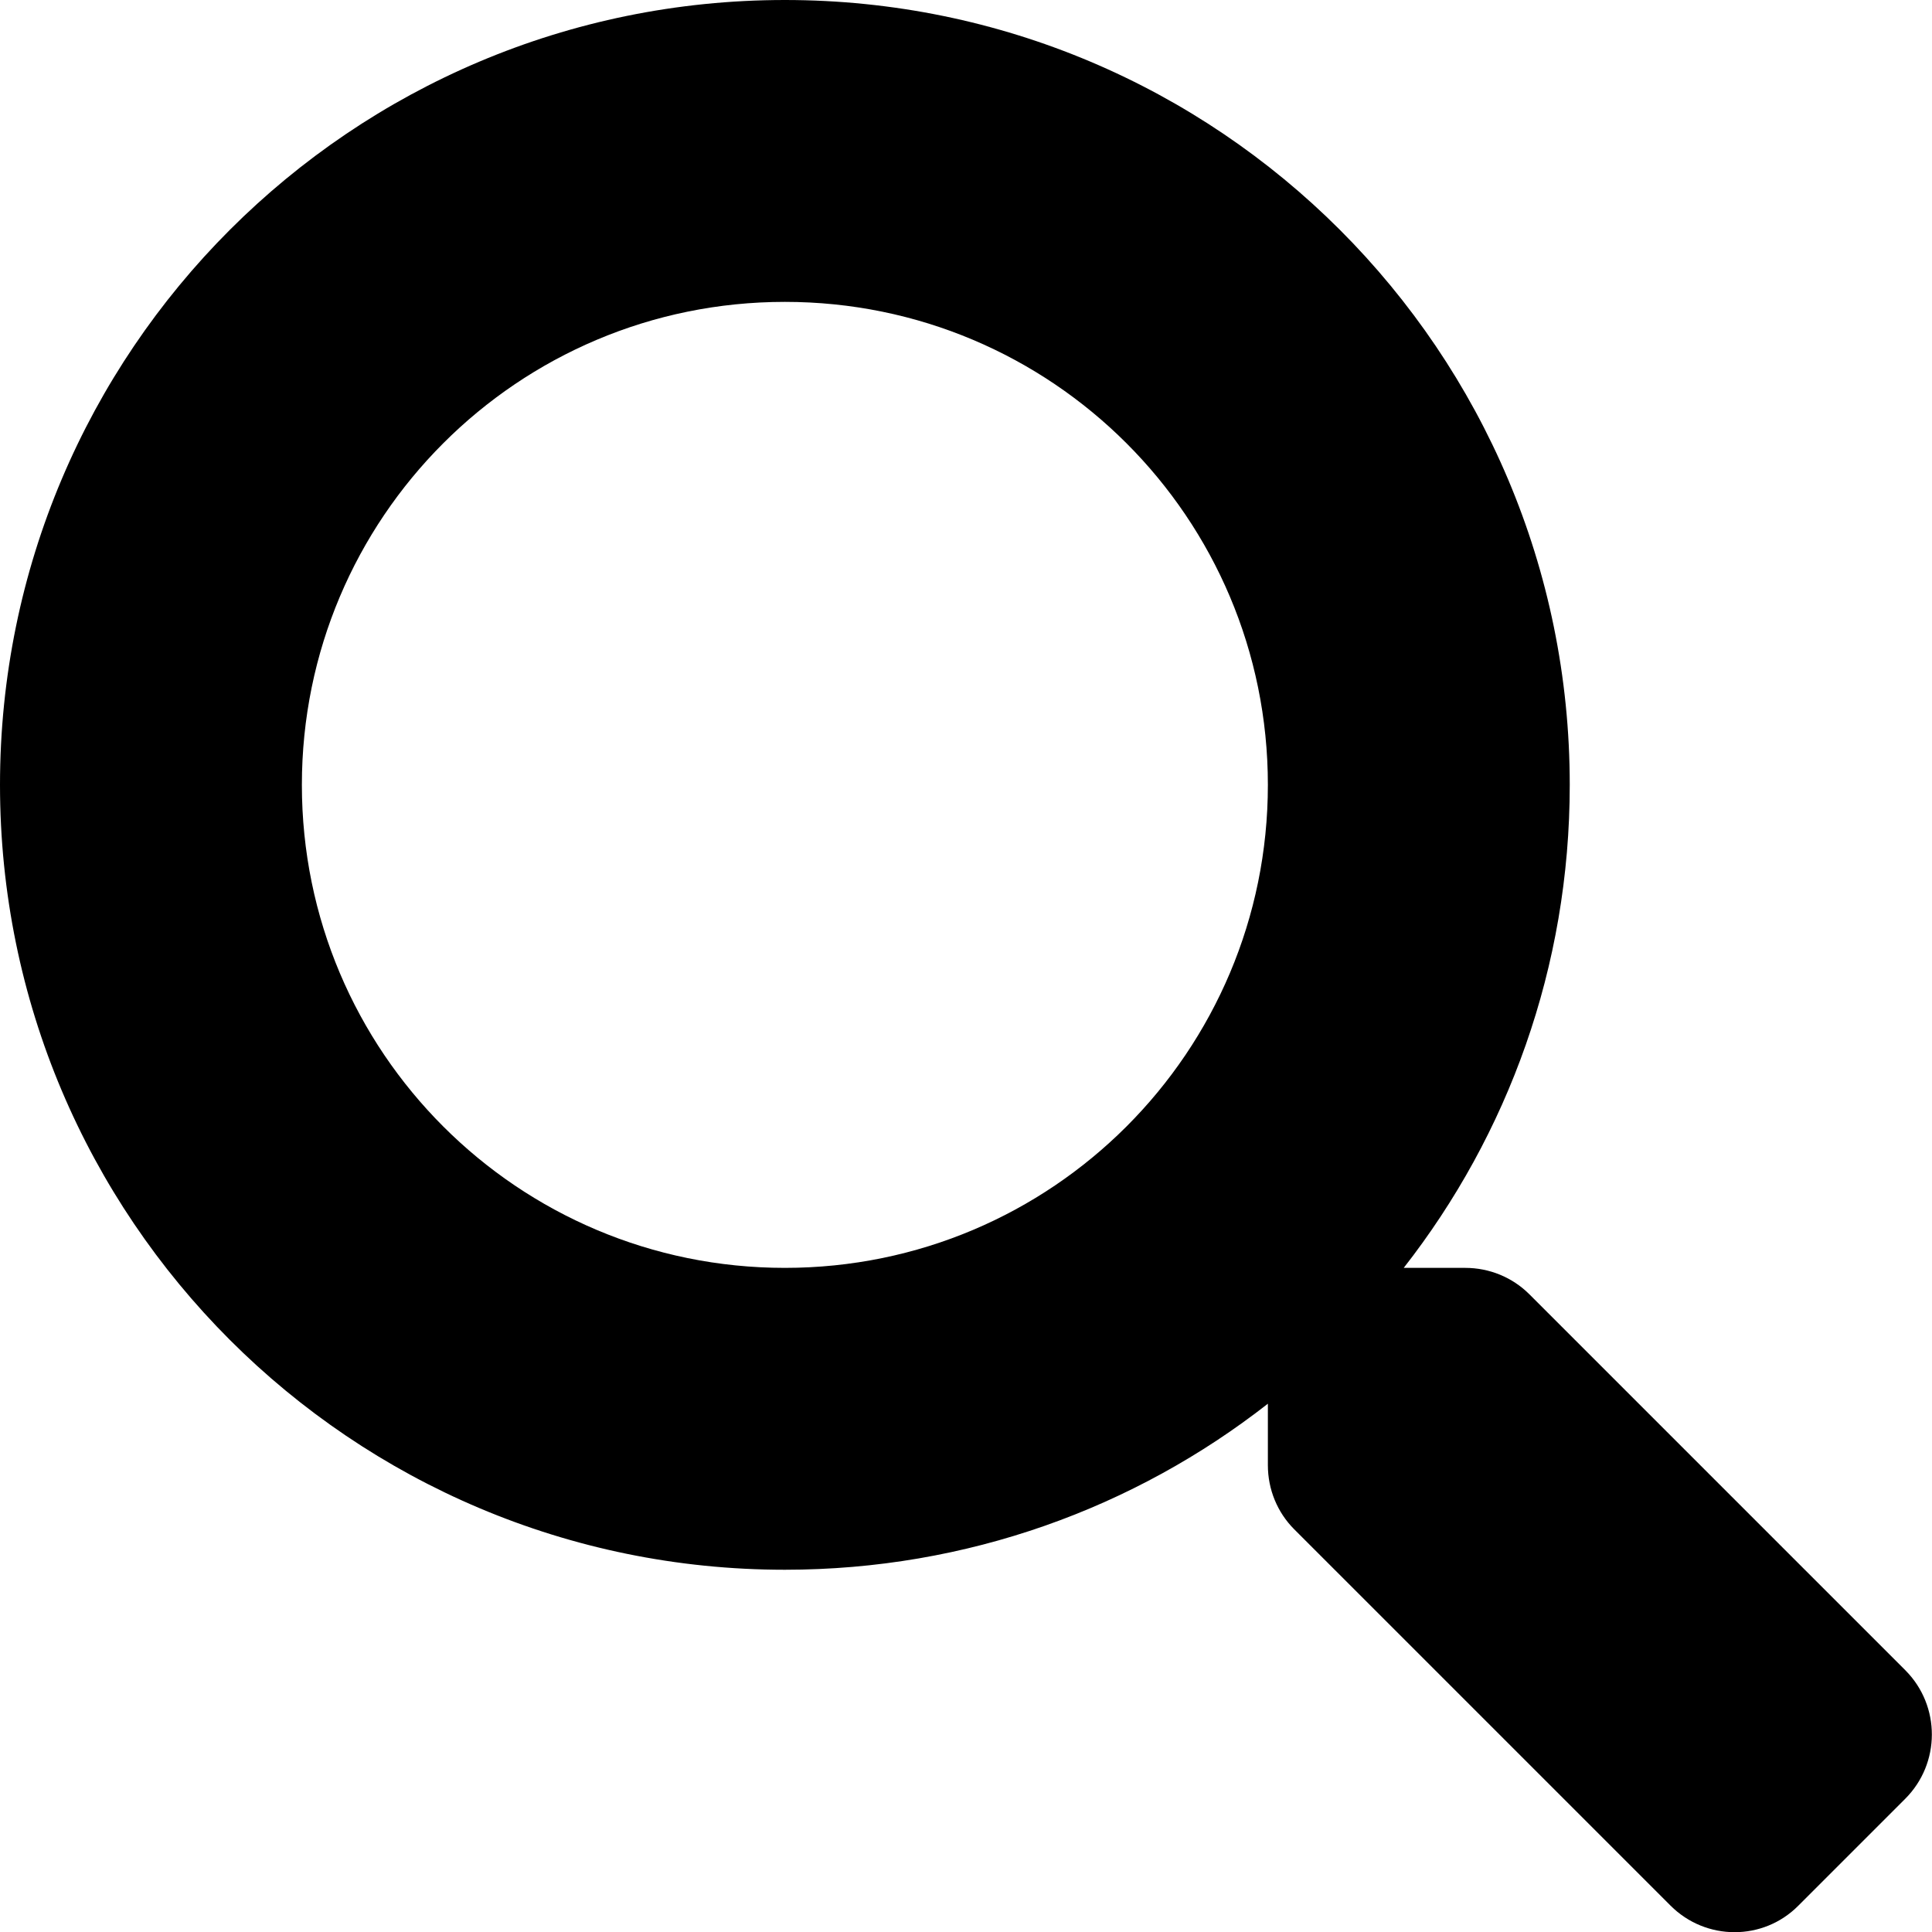
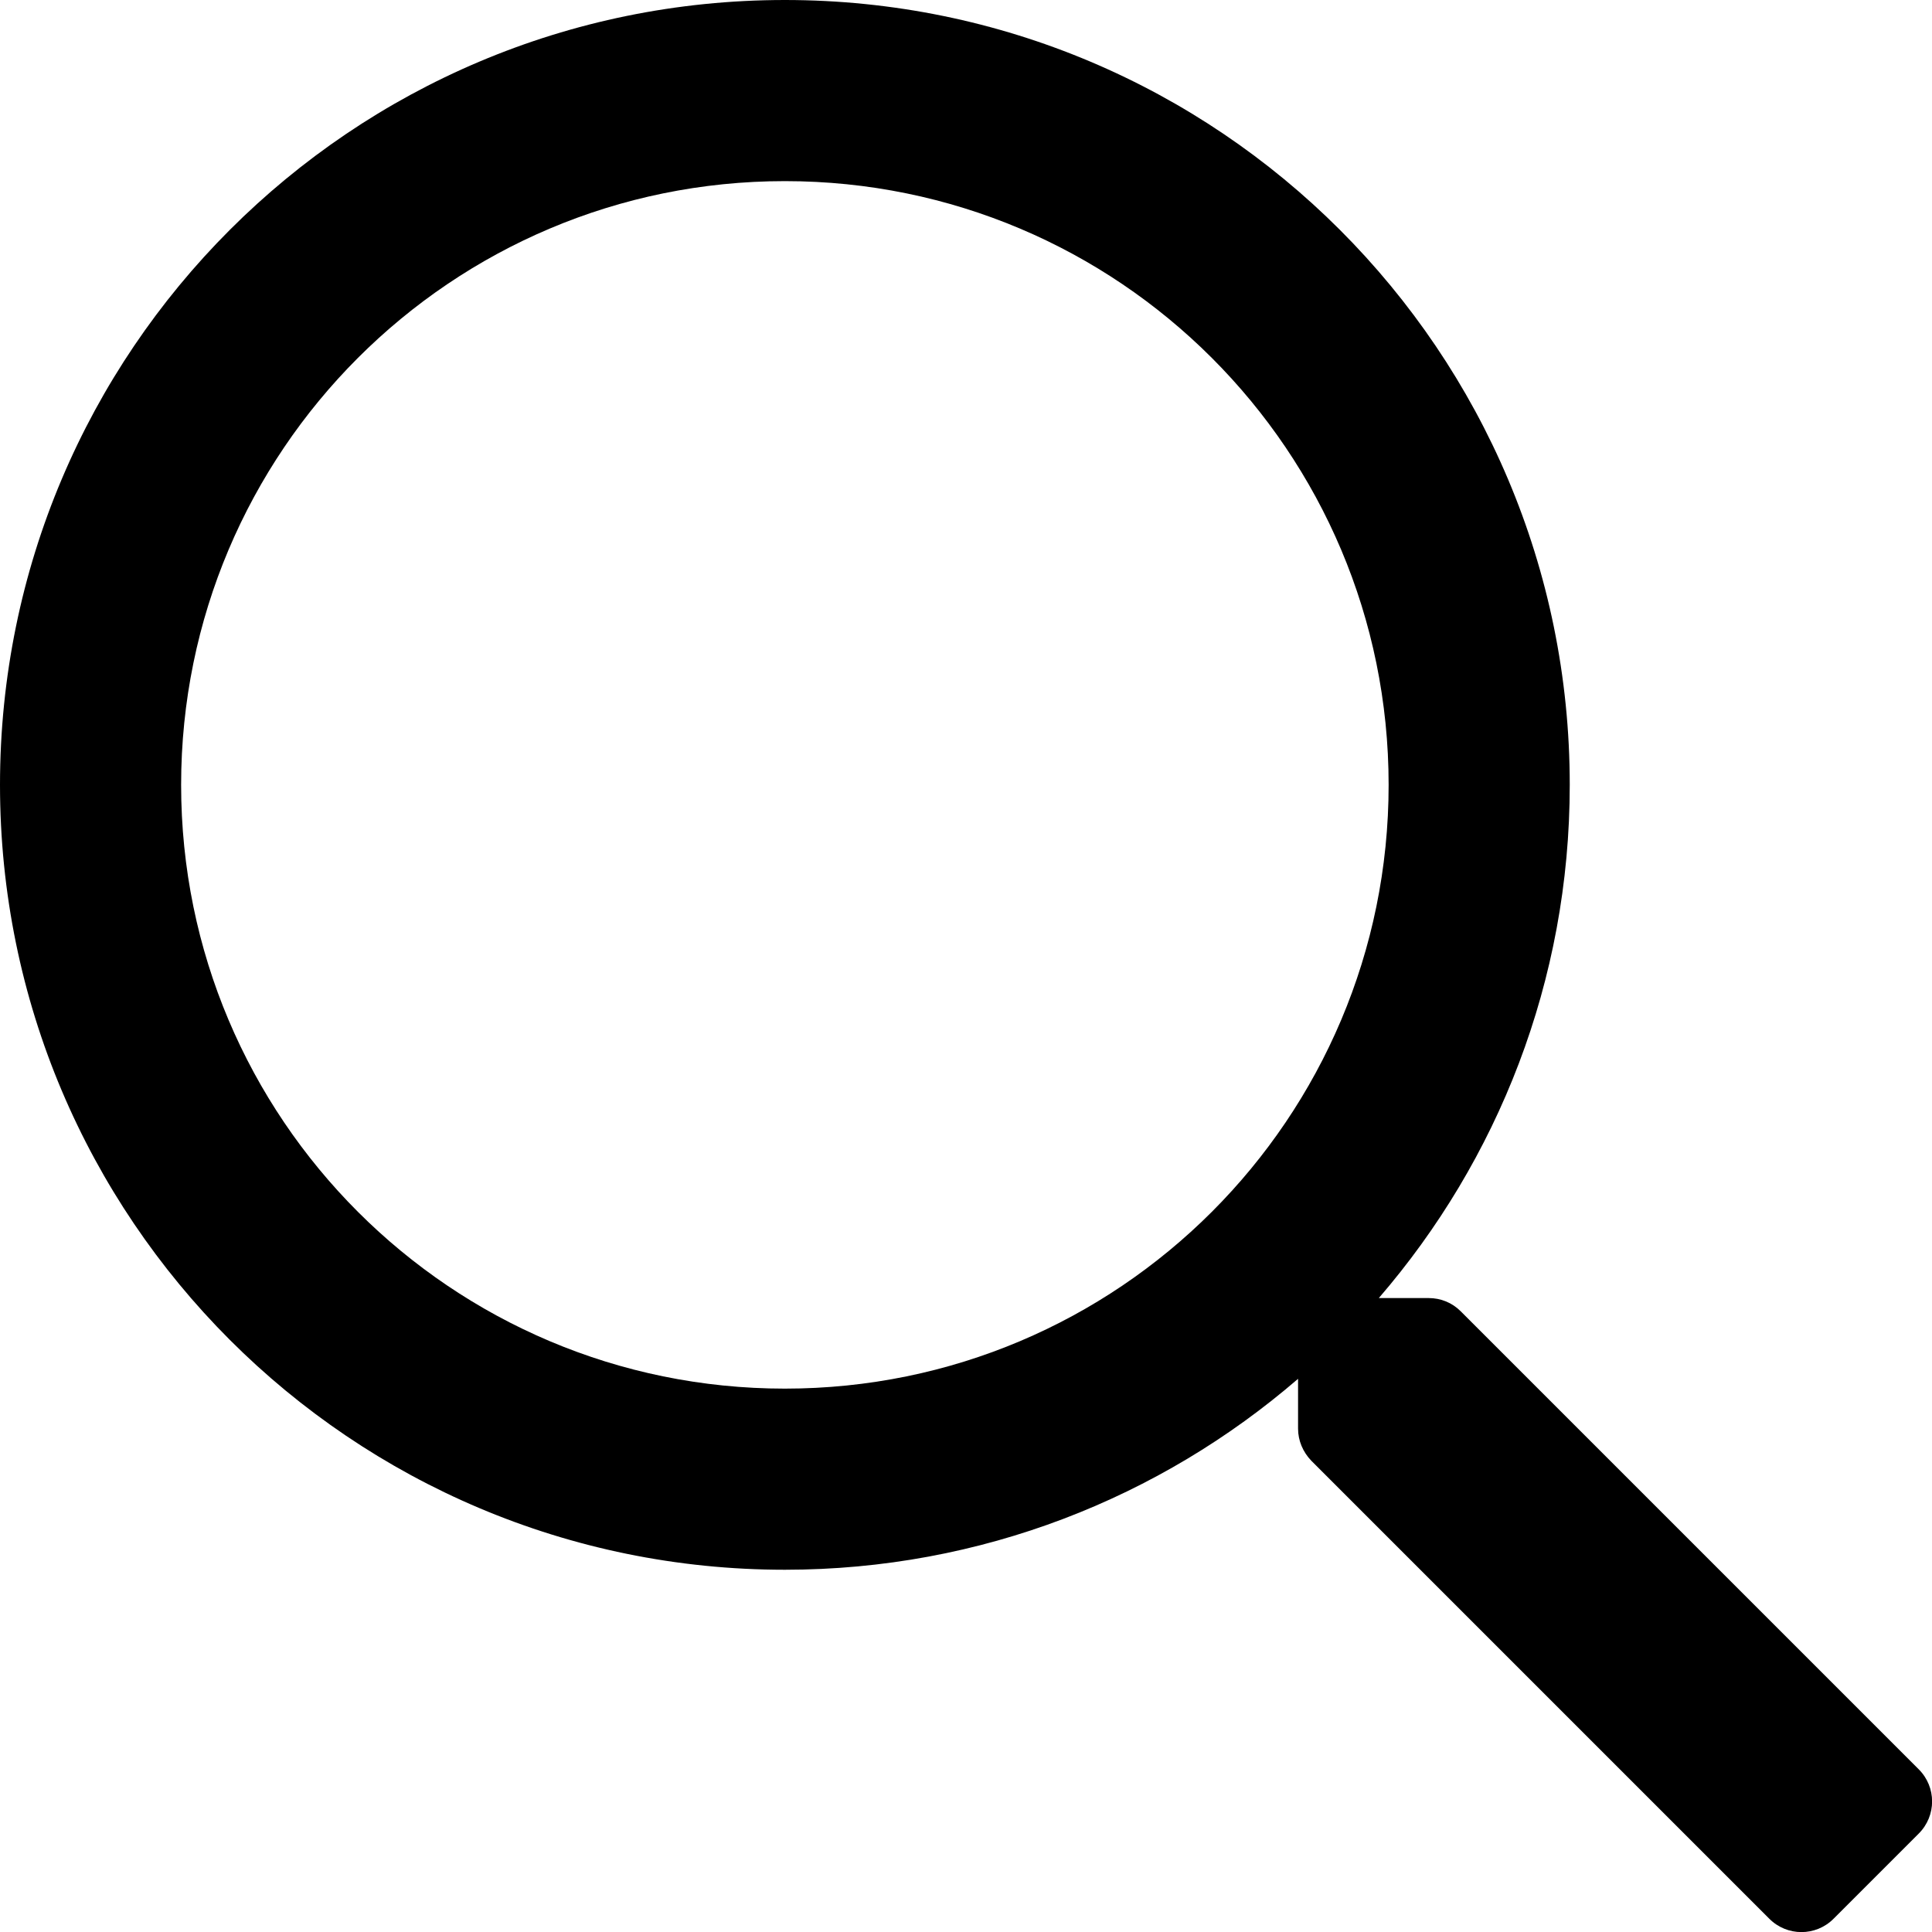
<svg xmlns="http://www.w3.org/2000/svg" viewBox="0 0 512 512">
-   <path d="M505 442.7L405.3 343c-4.5-4.5-10.6-7-17-7H372c27.6-35.3 44-79.7 44-128C416 93.1 322.9 0 208 0S0 93.1 0 208s93.1 208 208 208c48.3 0 92.7-16.4 128-44v16.3c0 6.4 2.5 12.5 7 17l99.7 99.7c9.4 9.4 24.6 9.4 33.9 0l28.3-28.3c9.4-9.4 9.4-24.6.1-34zM208 336c-70.7 0-128-57.2-128-128 0-70.7 57.2-128 128-128 70.7 0 128 57.2 128 128 0 70.7-57.2 128-128 128z" />
+   <path d="M508.5 468.9L387.1 347.5c-2.3-2.3-5.3-3.5-8.5-3.5h-13.2c31.5-36.5 50.6-84 50.6-136C416 93.1 322.9 0 208 0S0 93.1 0 208s93.1 208 208 208c52 0 99.5-19.1 136-50.6v13.2c0 3.2 1.3 6.2 3.5 8.5l121.4 121.4c4.7 4.7 12.3 4.7 17 0l22.6-22.6c4.7-4.7 4.7-12.3 0-17zM208 368c-88.4 0-160-71.6-160-160S119.6 48 208 48s160 71.6 160 160-71.6 160-160 160z" />
</svg>
